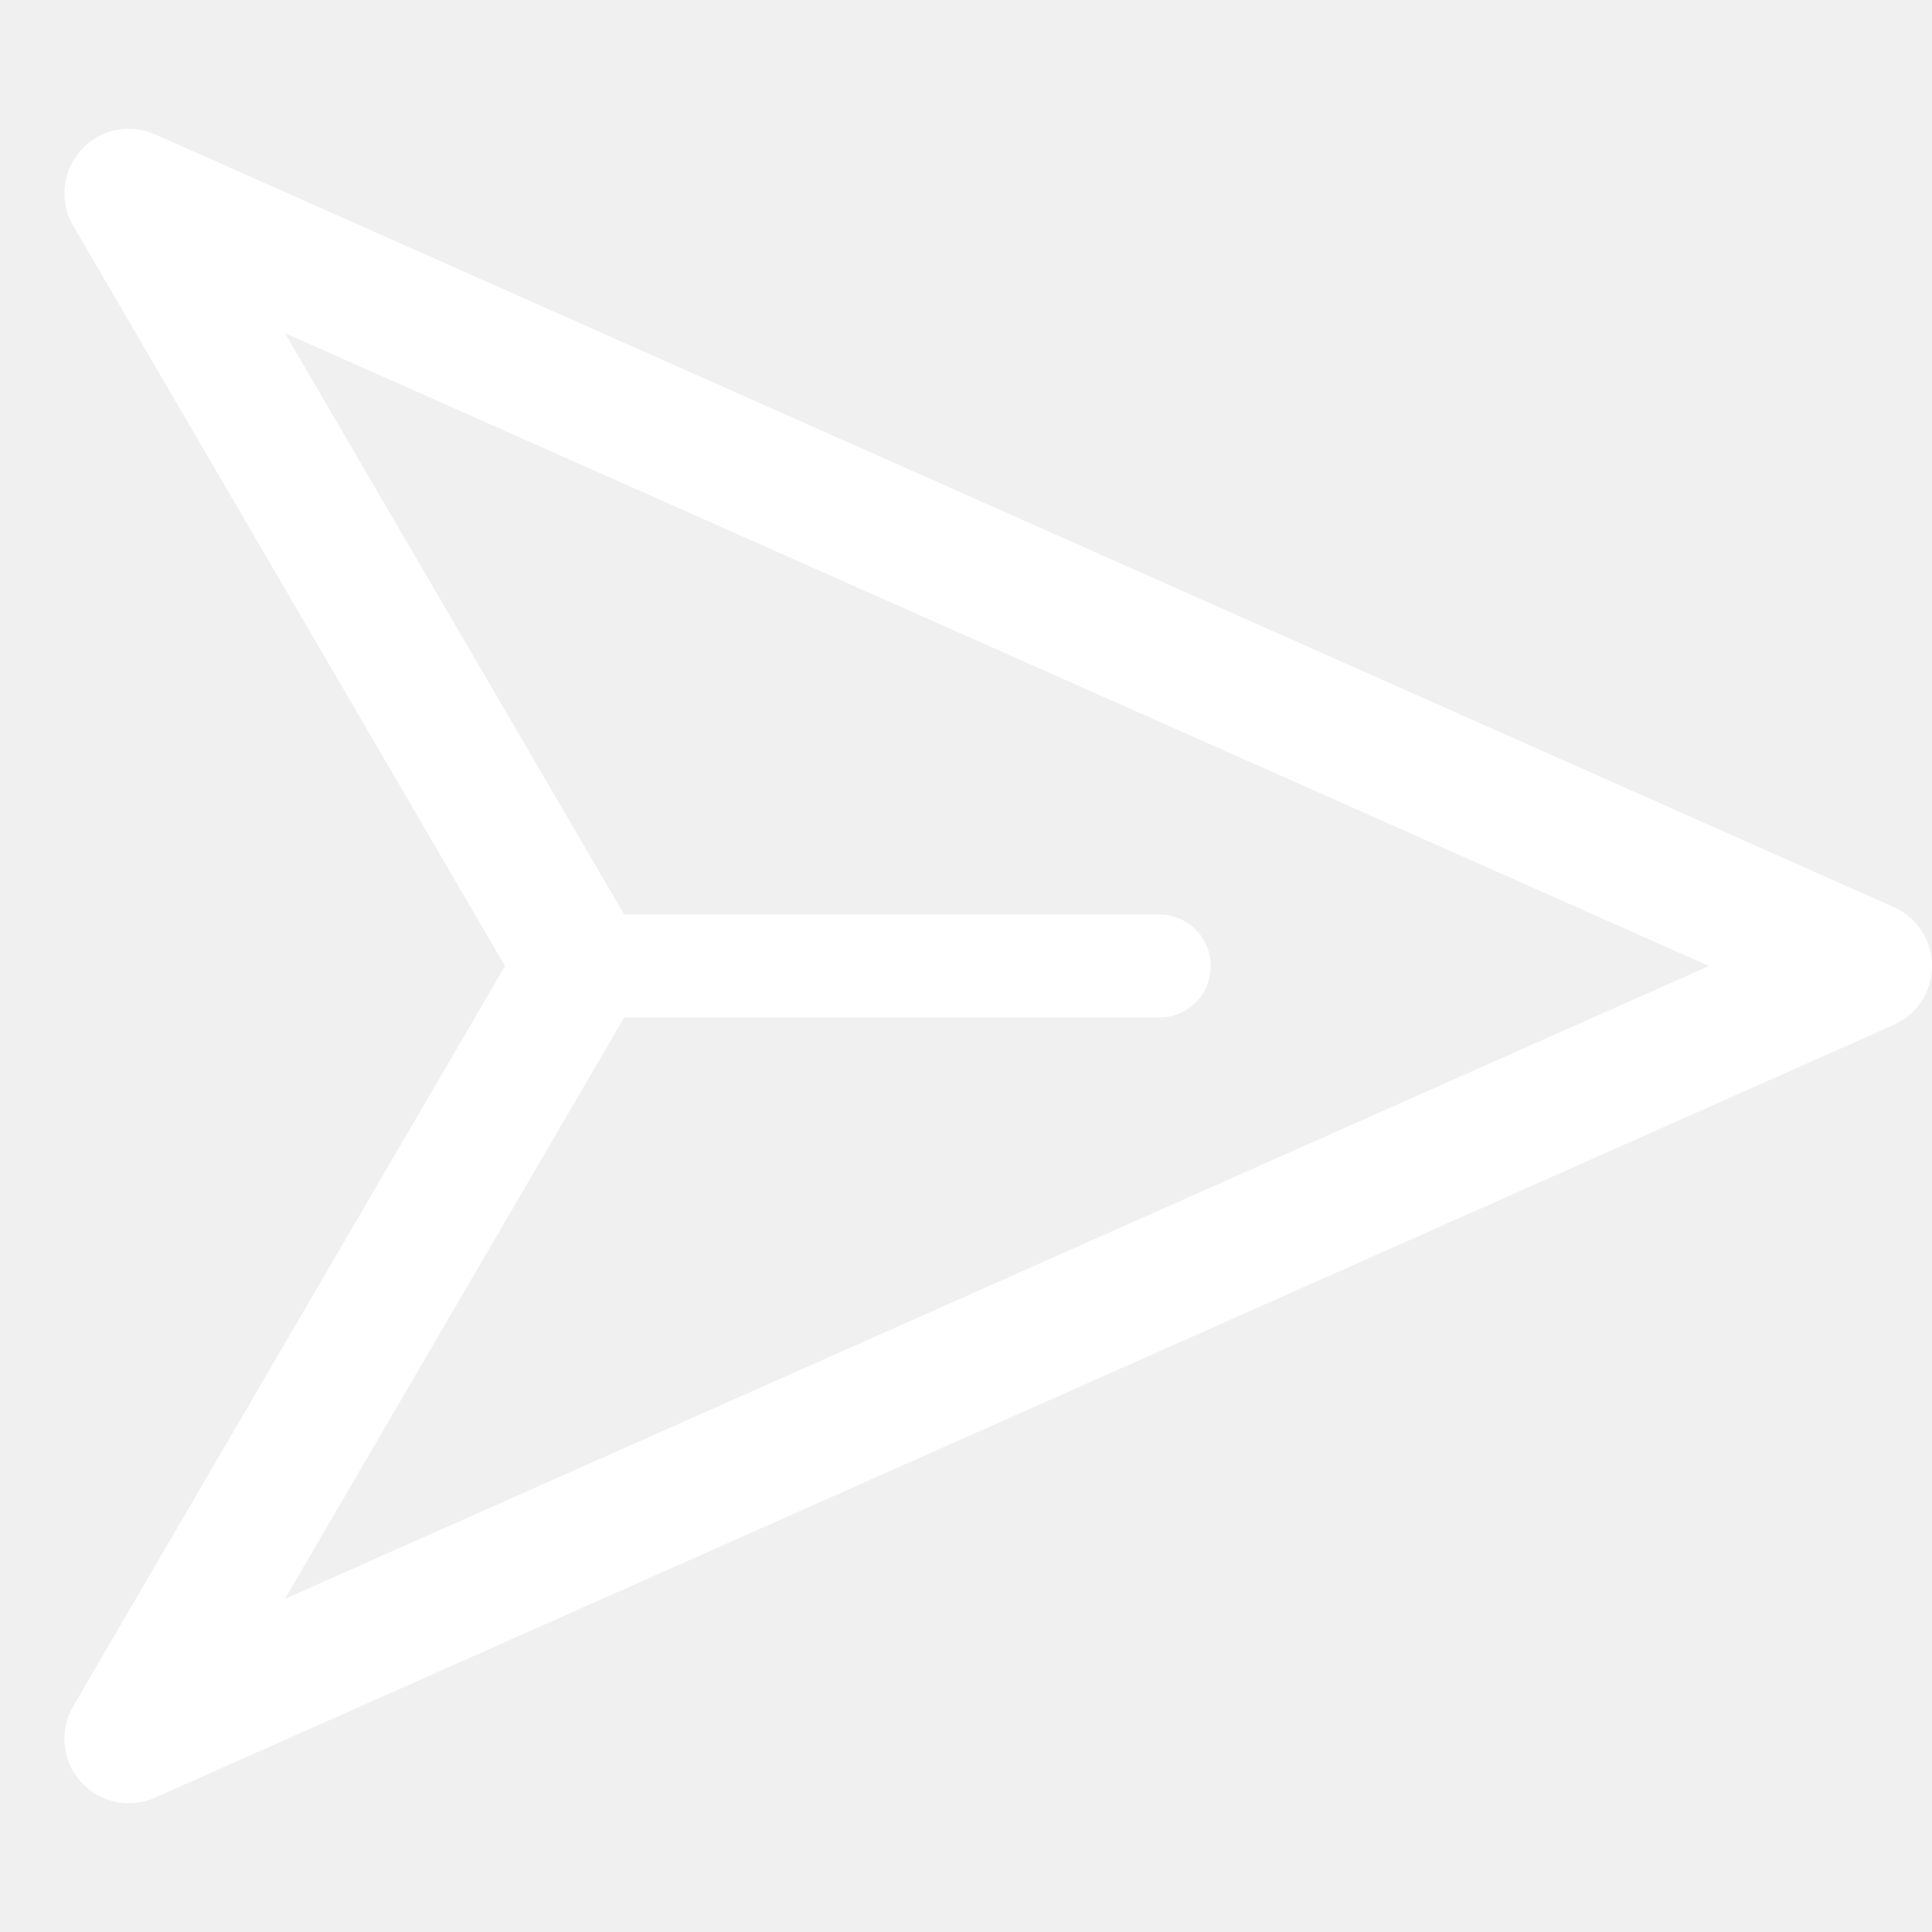
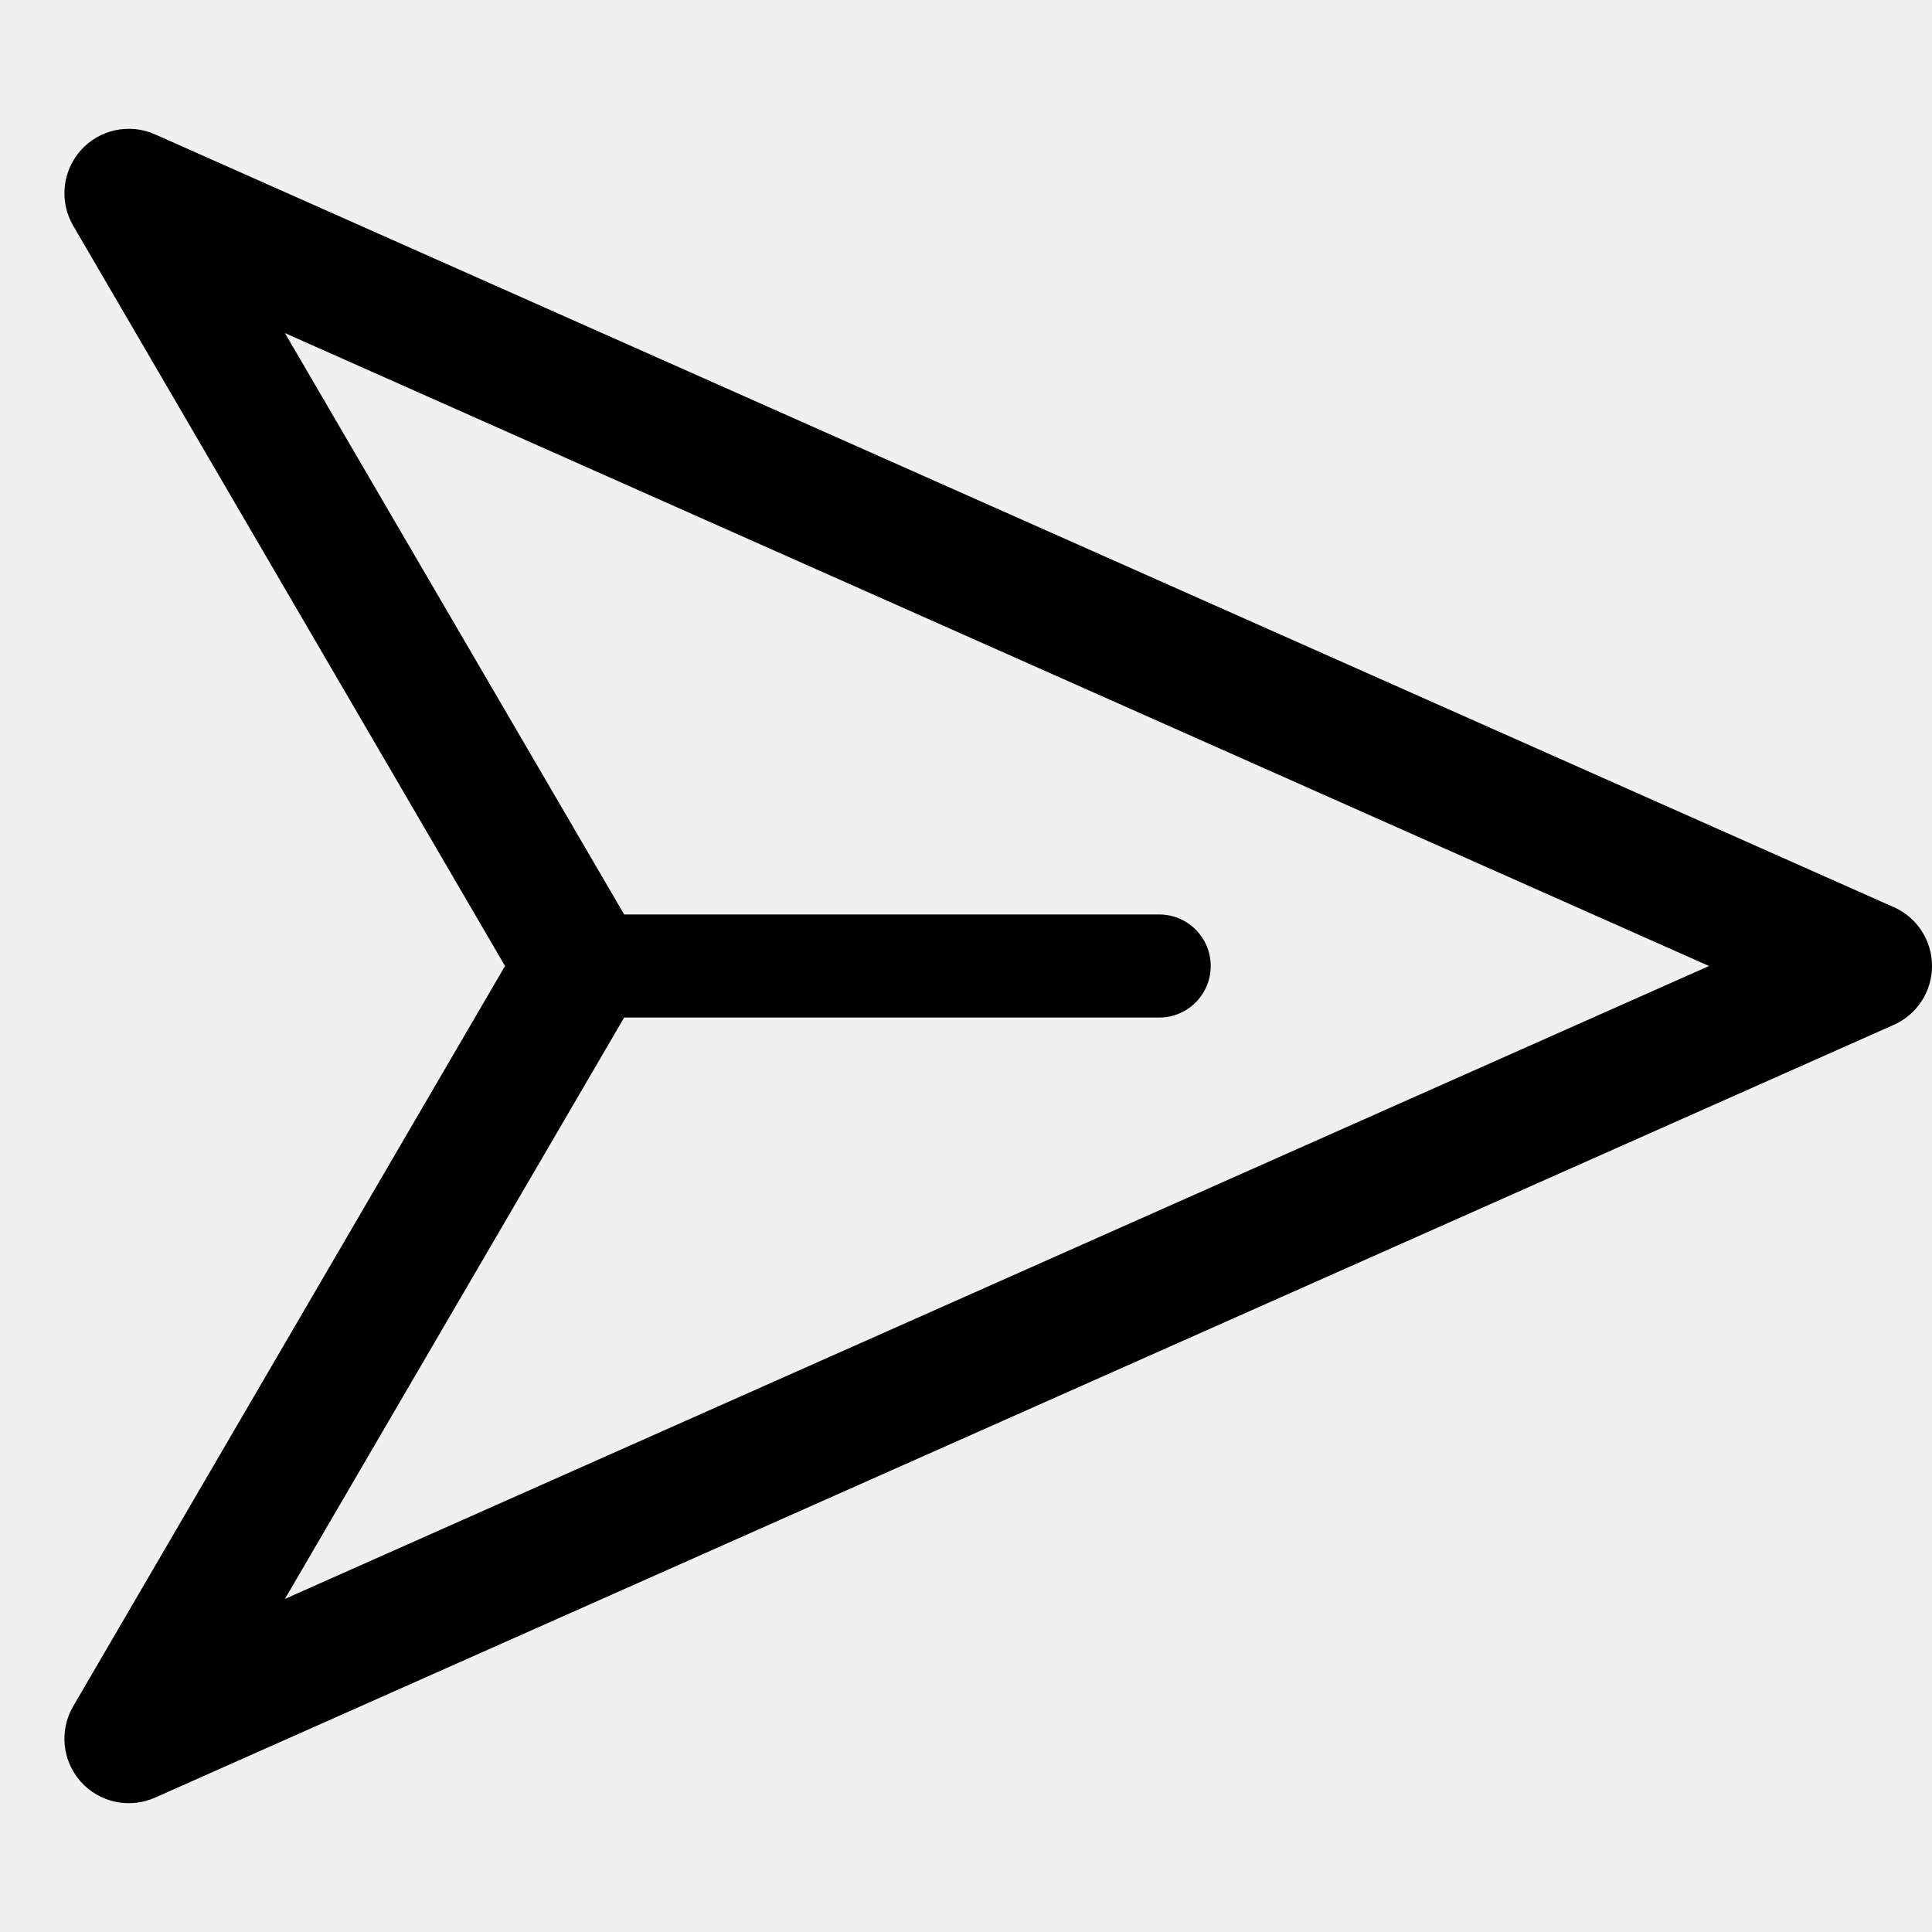
<svg xmlns="http://www.w3.org/2000/svg" width="15" height="15" viewBox="0 0 15 15" fill="none">
-   <path d="M1.203 1.043C1.005 0.955 0.772 1.005 0.628 1.166C0.483 1.328 0.459 1.565 0.568 1.752L3.921 7.5L0.568 13.248C0.459 13.435 0.483 13.672 0.628 13.834C0.772 13.995 1.005 14.045 1.203 13.957L14.703 7.957C14.884 7.877 15 7.698 15 7.5C15 7.302 14.884 7.123 14.703 7.043L1.203 1.043ZM4.846 7.1L2.212 2.586L13.269 7.5L2.212 12.414L4.846 7.9H9C9.221 7.9 9.4 7.721 9.4 7.5C9.4 7.279 9.221 7.1 9 7.1H4.846Z" fill="white" fill-rule="evenodd" clip-rule="evenodd" />
+   <path d="M1.203 1.043C1.005 0.955 0.772 1.005 0.628 1.166C0.483 1.328 0.459 1.565 0.568 1.752L3.921 7.5L0.568 13.248C0.459 13.435 0.483 13.672 0.628 13.834C0.772 13.995 1.005 14.045 1.203 13.957L14.703 7.957C14.884 7.877 15 7.698 15 7.5C15 7.302 14.884 7.123 14.703 7.043L1.203 1.043ZM4.846 7.1L2.212 2.586L13.269 7.5L2.212 12.414L4.846 7.9H9C9.221 7.9 9.4 7.721 9.4 7.5C9.4 7.279 9.221 7.1 9 7.1H4.846Z" fill="black" fill-rule="evenodd" clip-rule="evenodd" />
</svg>
